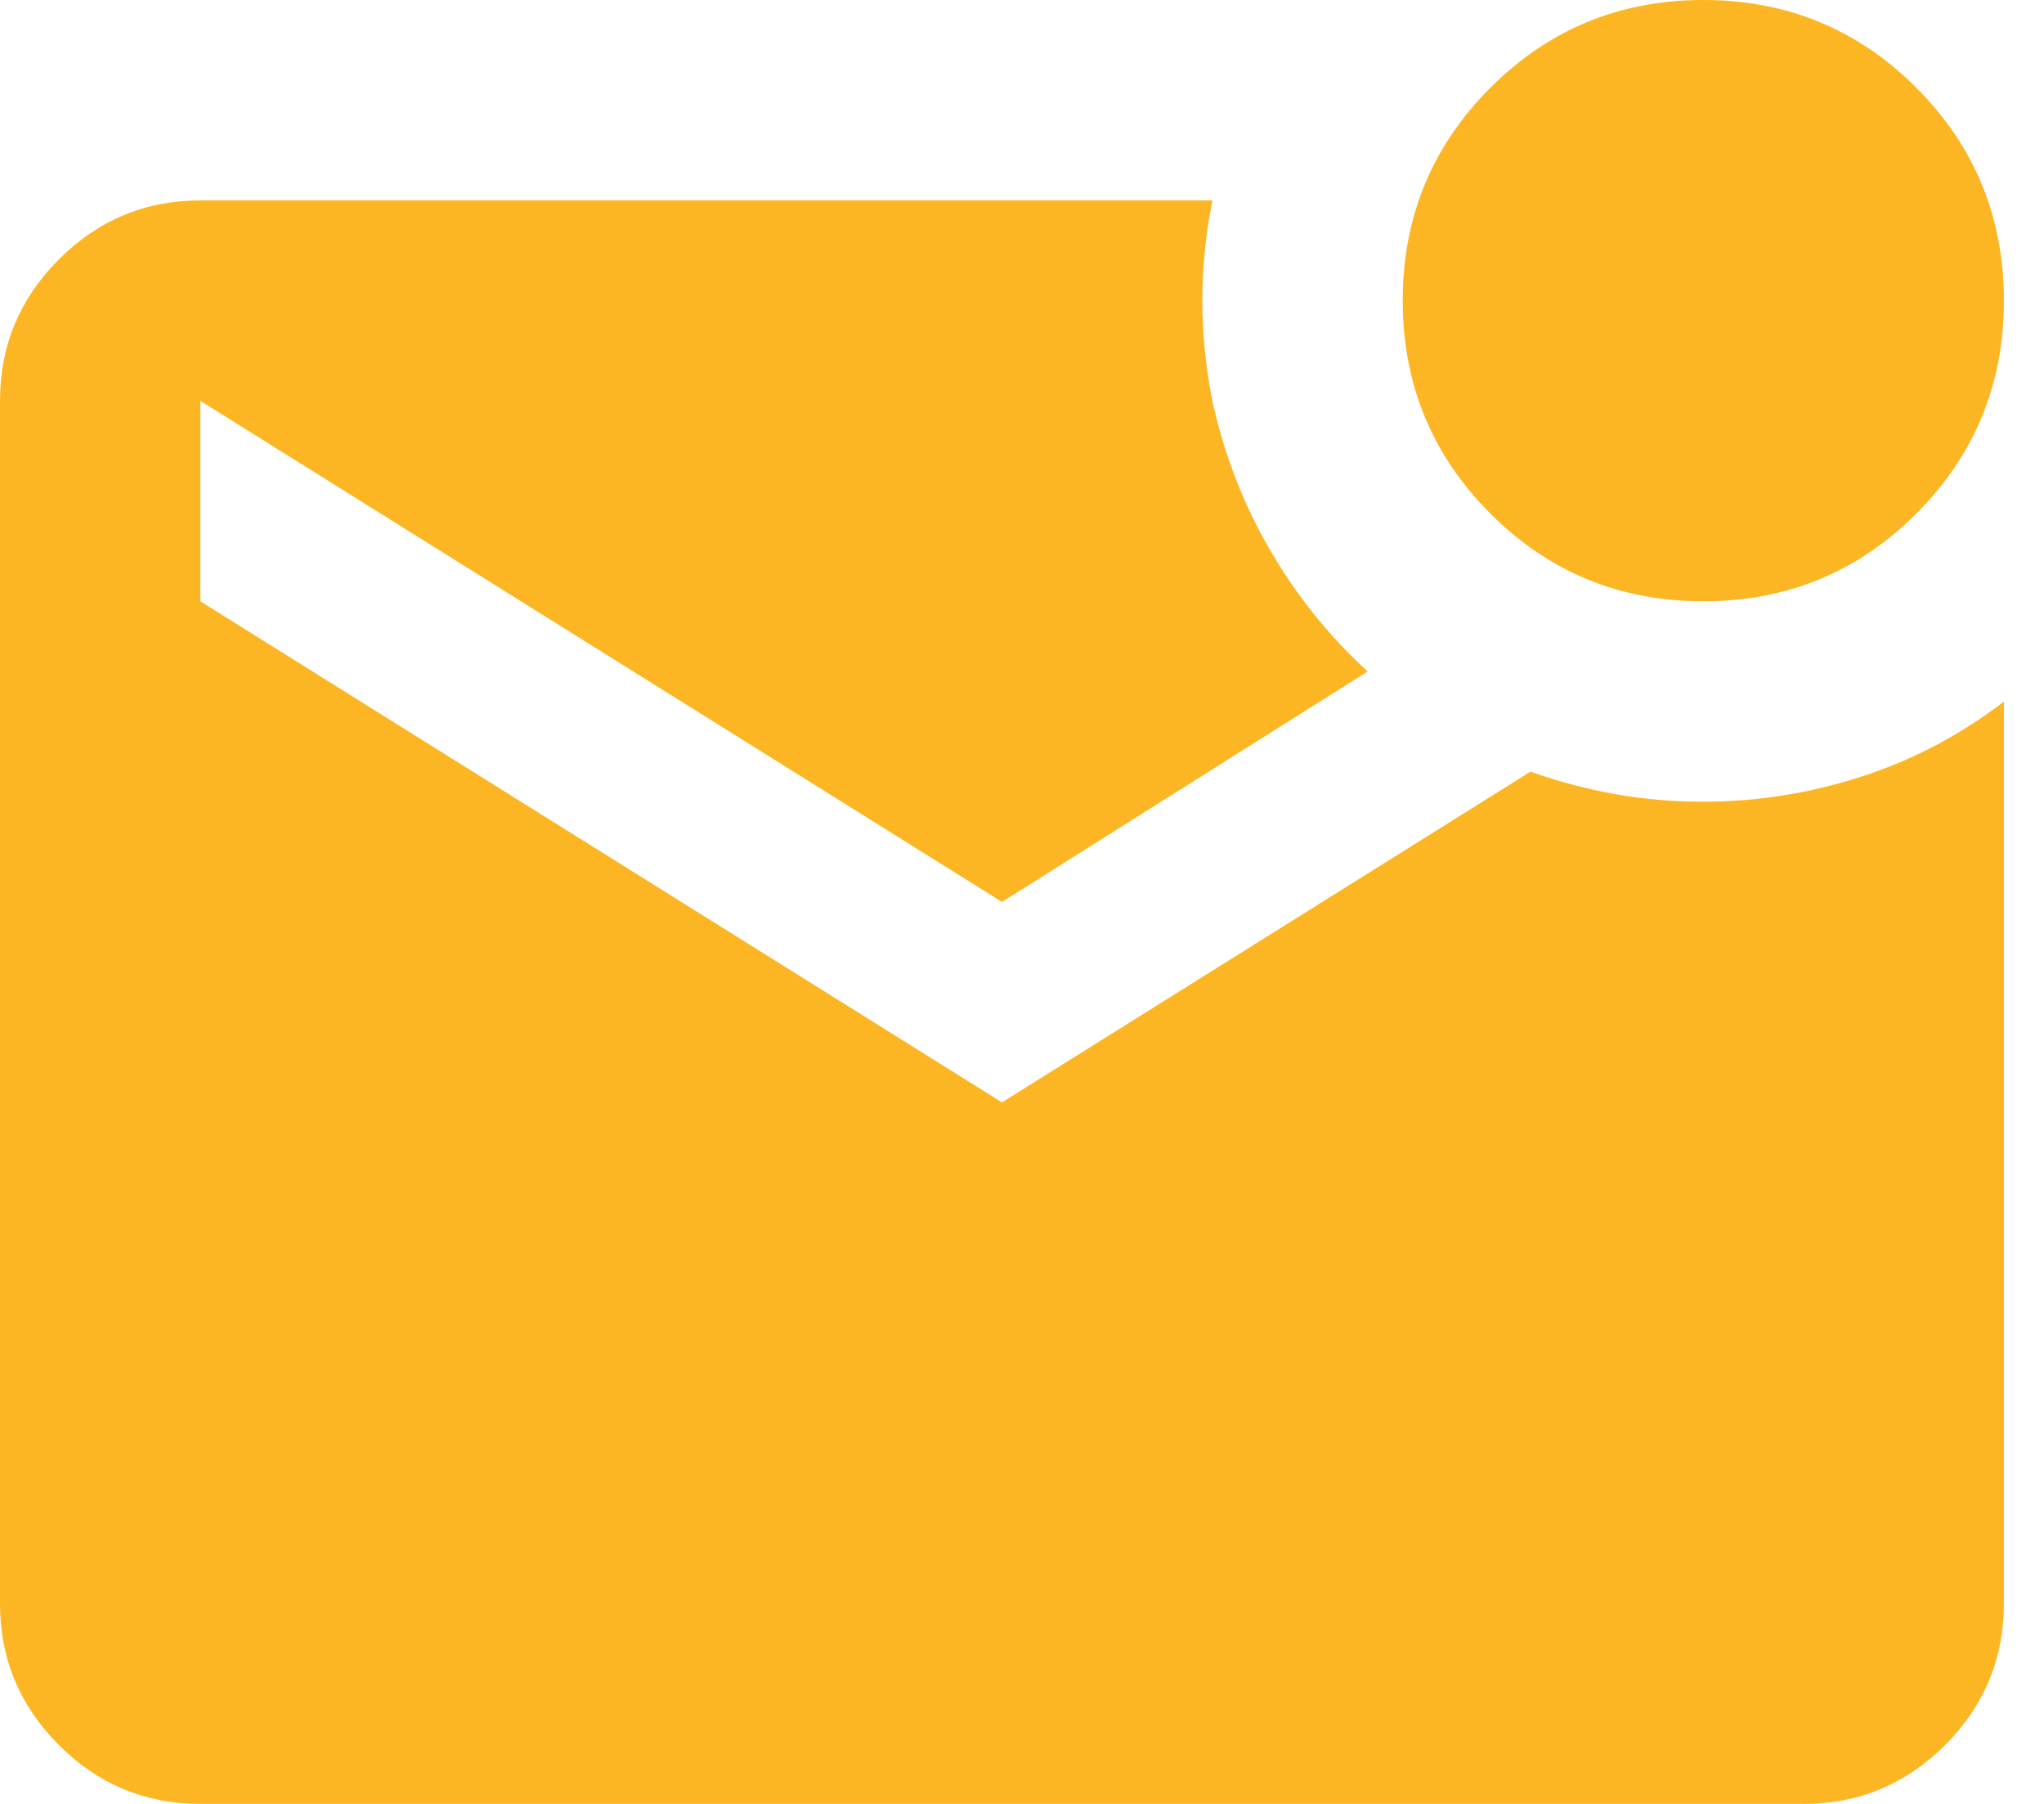
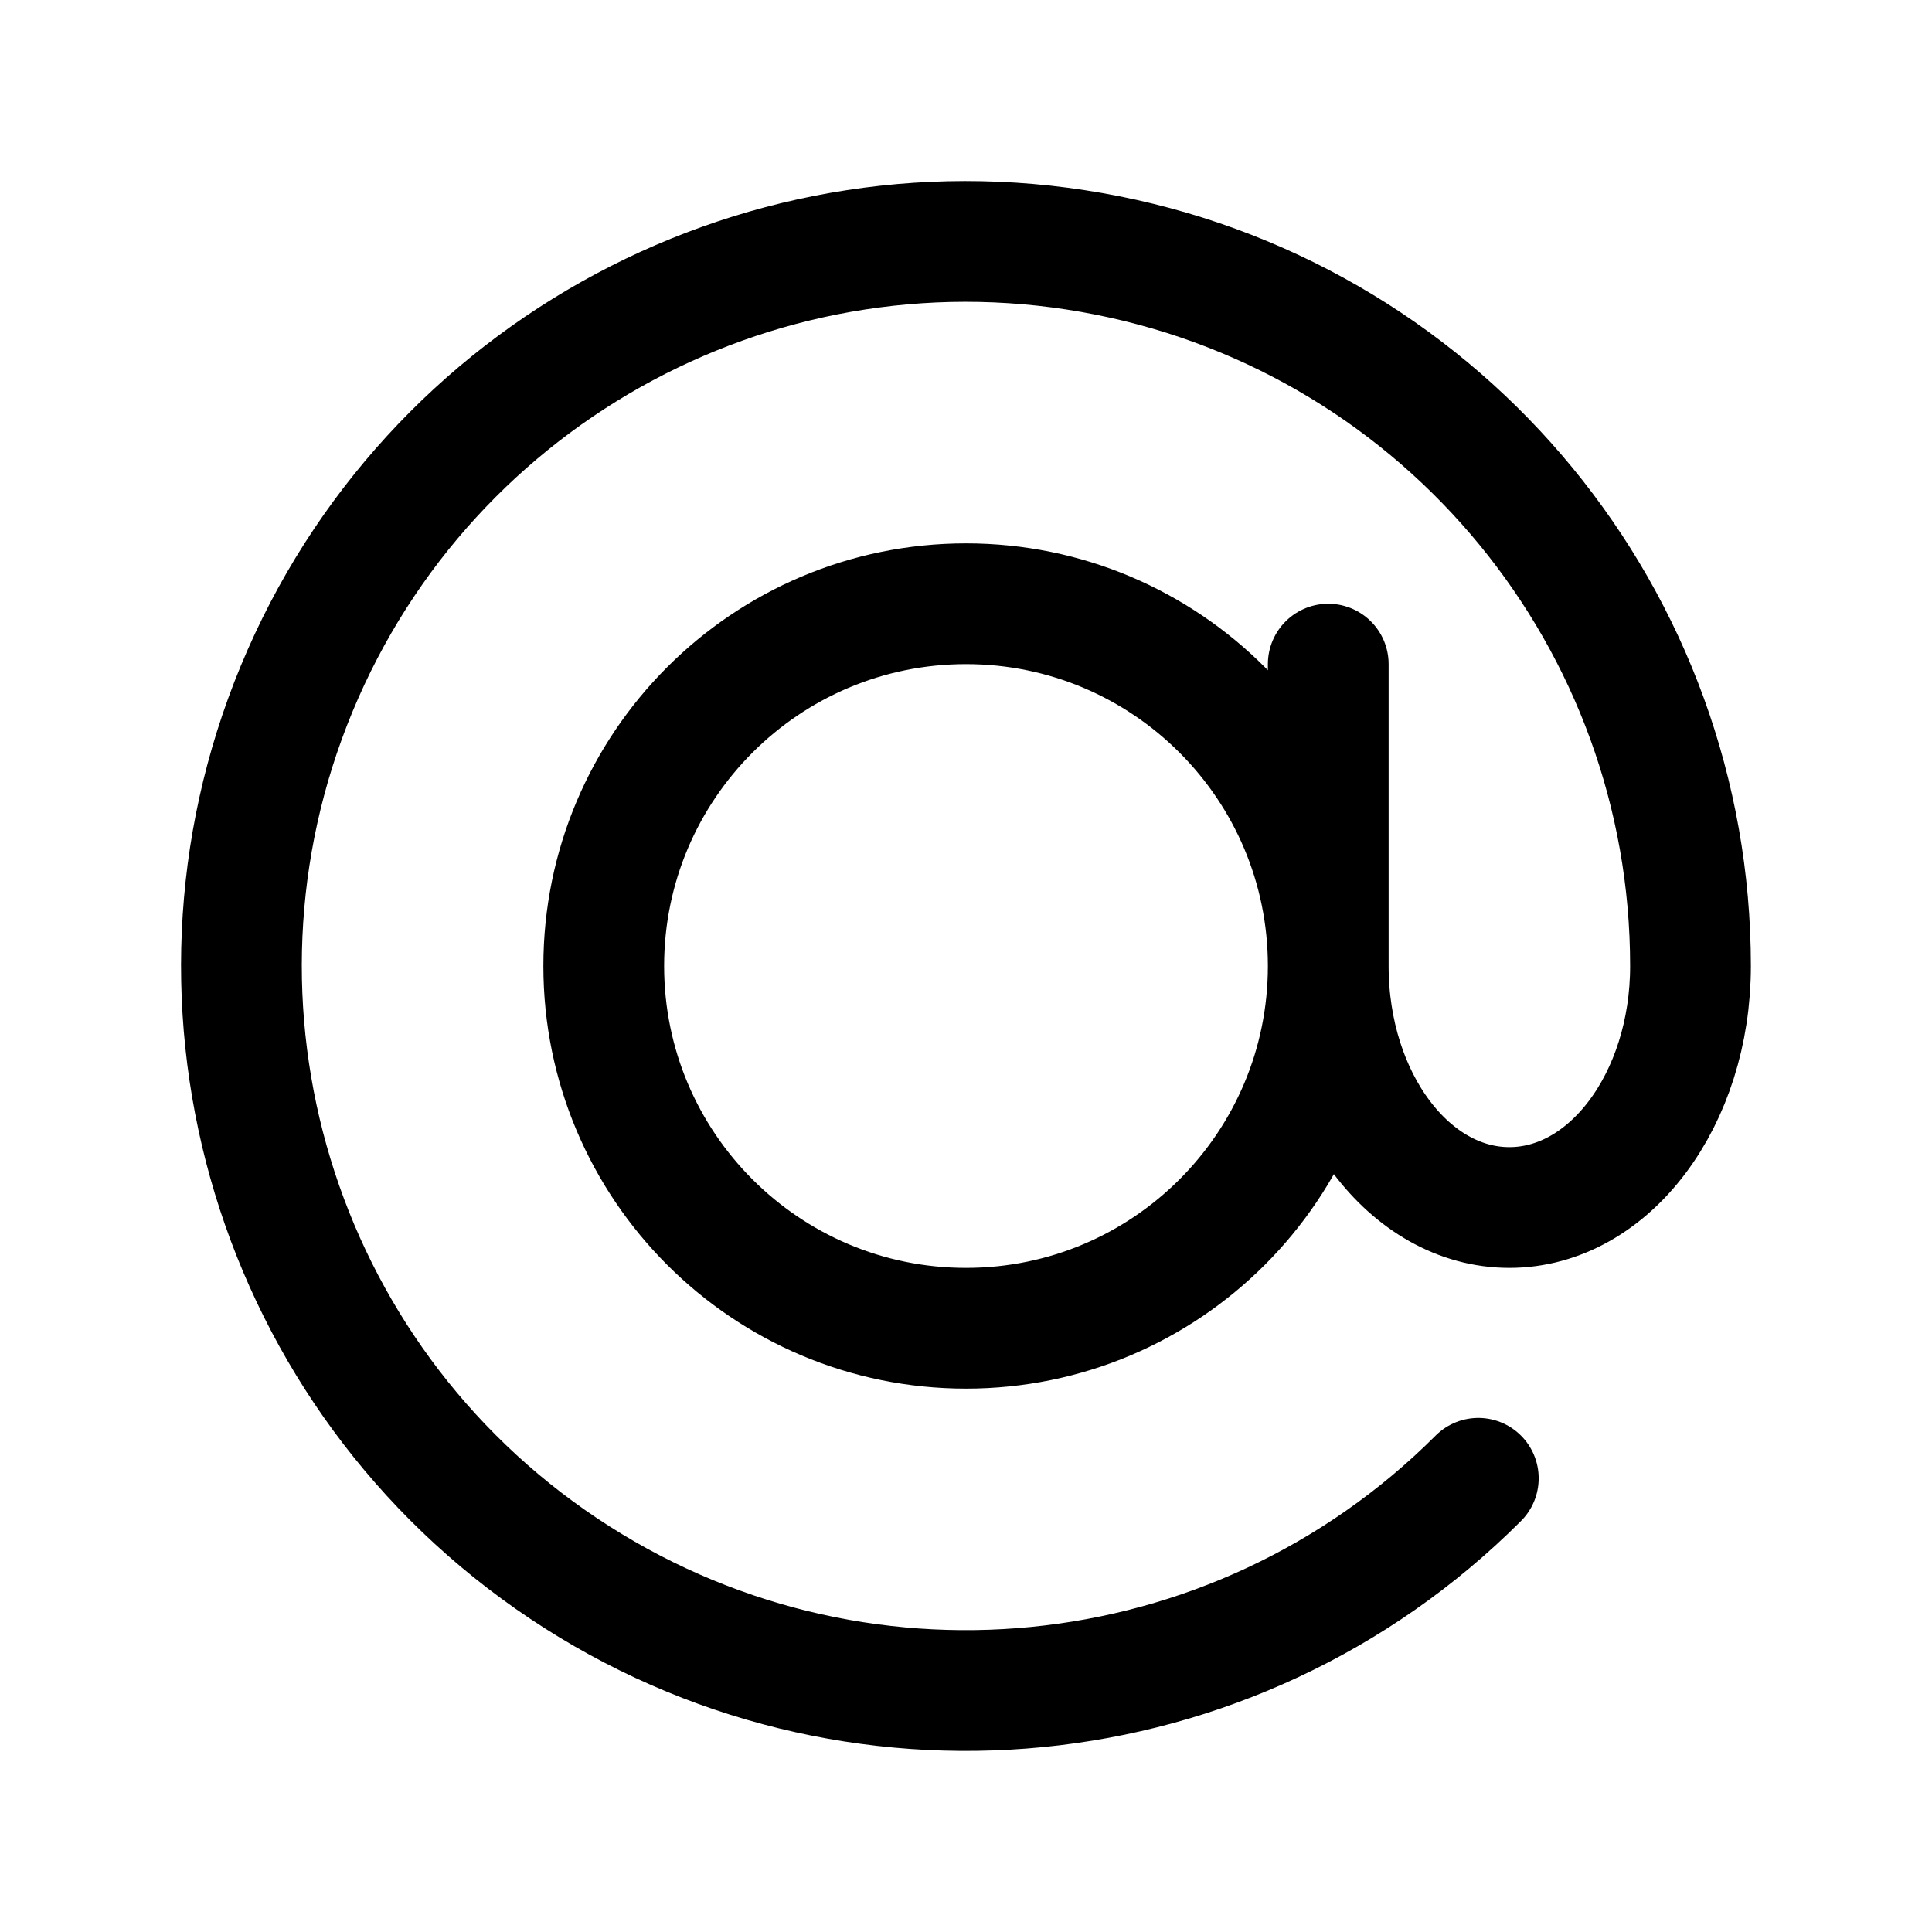
- <svg xmlns="http://www.w3.org/2000/svg" width="34" height="30" viewBox="0 0 34 30" fill="none">
-   <path d="M28.333 10C26.944 10 25.764 9.514 24.792 8.542C23.819 7.569 23.333 6.389 23.333 5C23.333 3.611 23.819 2.431 24.792 1.458C25.764 0.486 26.944 0 28.333 0C29.722 0 30.903 0.486 31.875 1.458C32.847 2.431 33.333 3.611 33.333 5C33.333 6.389 32.847 7.569 31.875 8.542C30.903 9.514 29.722 10 28.333 10ZM3.333 30C2.417 30 1.632 29.674 0.98 29.022C0.327 28.368 0 27.583 0 26.667V6.667C0 5.75 0.327 4.966 0.98 4.313C1.632 3.66 2.417 3.333 3.333 3.333H20.167C20.056 3.889 20 4.444 20 5C20 5.556 20.056 6.111 20.167 6.667C20.361 7.556 20.681 8.382 21.125 9.145C21.569 9.909 22.111 10.583 22.75 11.167L16.667 15L3.333 6.667V10L16.667 18.333L25.458 12.833C25.931 13 26.403 13.125 26.875 13.208C27.347 13.292 27.833 13.333 28.333 13.333C29.222 13.333 30.097 13.194 30.958 12.917C31.819 12.639 32.611 12.222 33.333 11.667V26.667C33.333 27.583 33.007 28.368 32.355 29.022C31.702 29.674 30.917 30 30 30H3.333Z" fill="#FDB623" />
+ <svg xmlns="http://www.w3.org/2000/svg" fill="none" viewBox="0 0 24 24" stroke-width="1.5" stroke="currentColor" class="size-6">
+   <path stroke-linecap="round" stroke-linejoin="round" d="M16.5 12a4.5 4.5 0 1 1-9 0 4.5 4.5 0 0 1 9 0Zm0 0c0 1.657 1.007 3 2.25 3S21 13.657 21 12a9 9 0 1 0-2.636 6.364M16.5 12V8.25" />
</svg>
